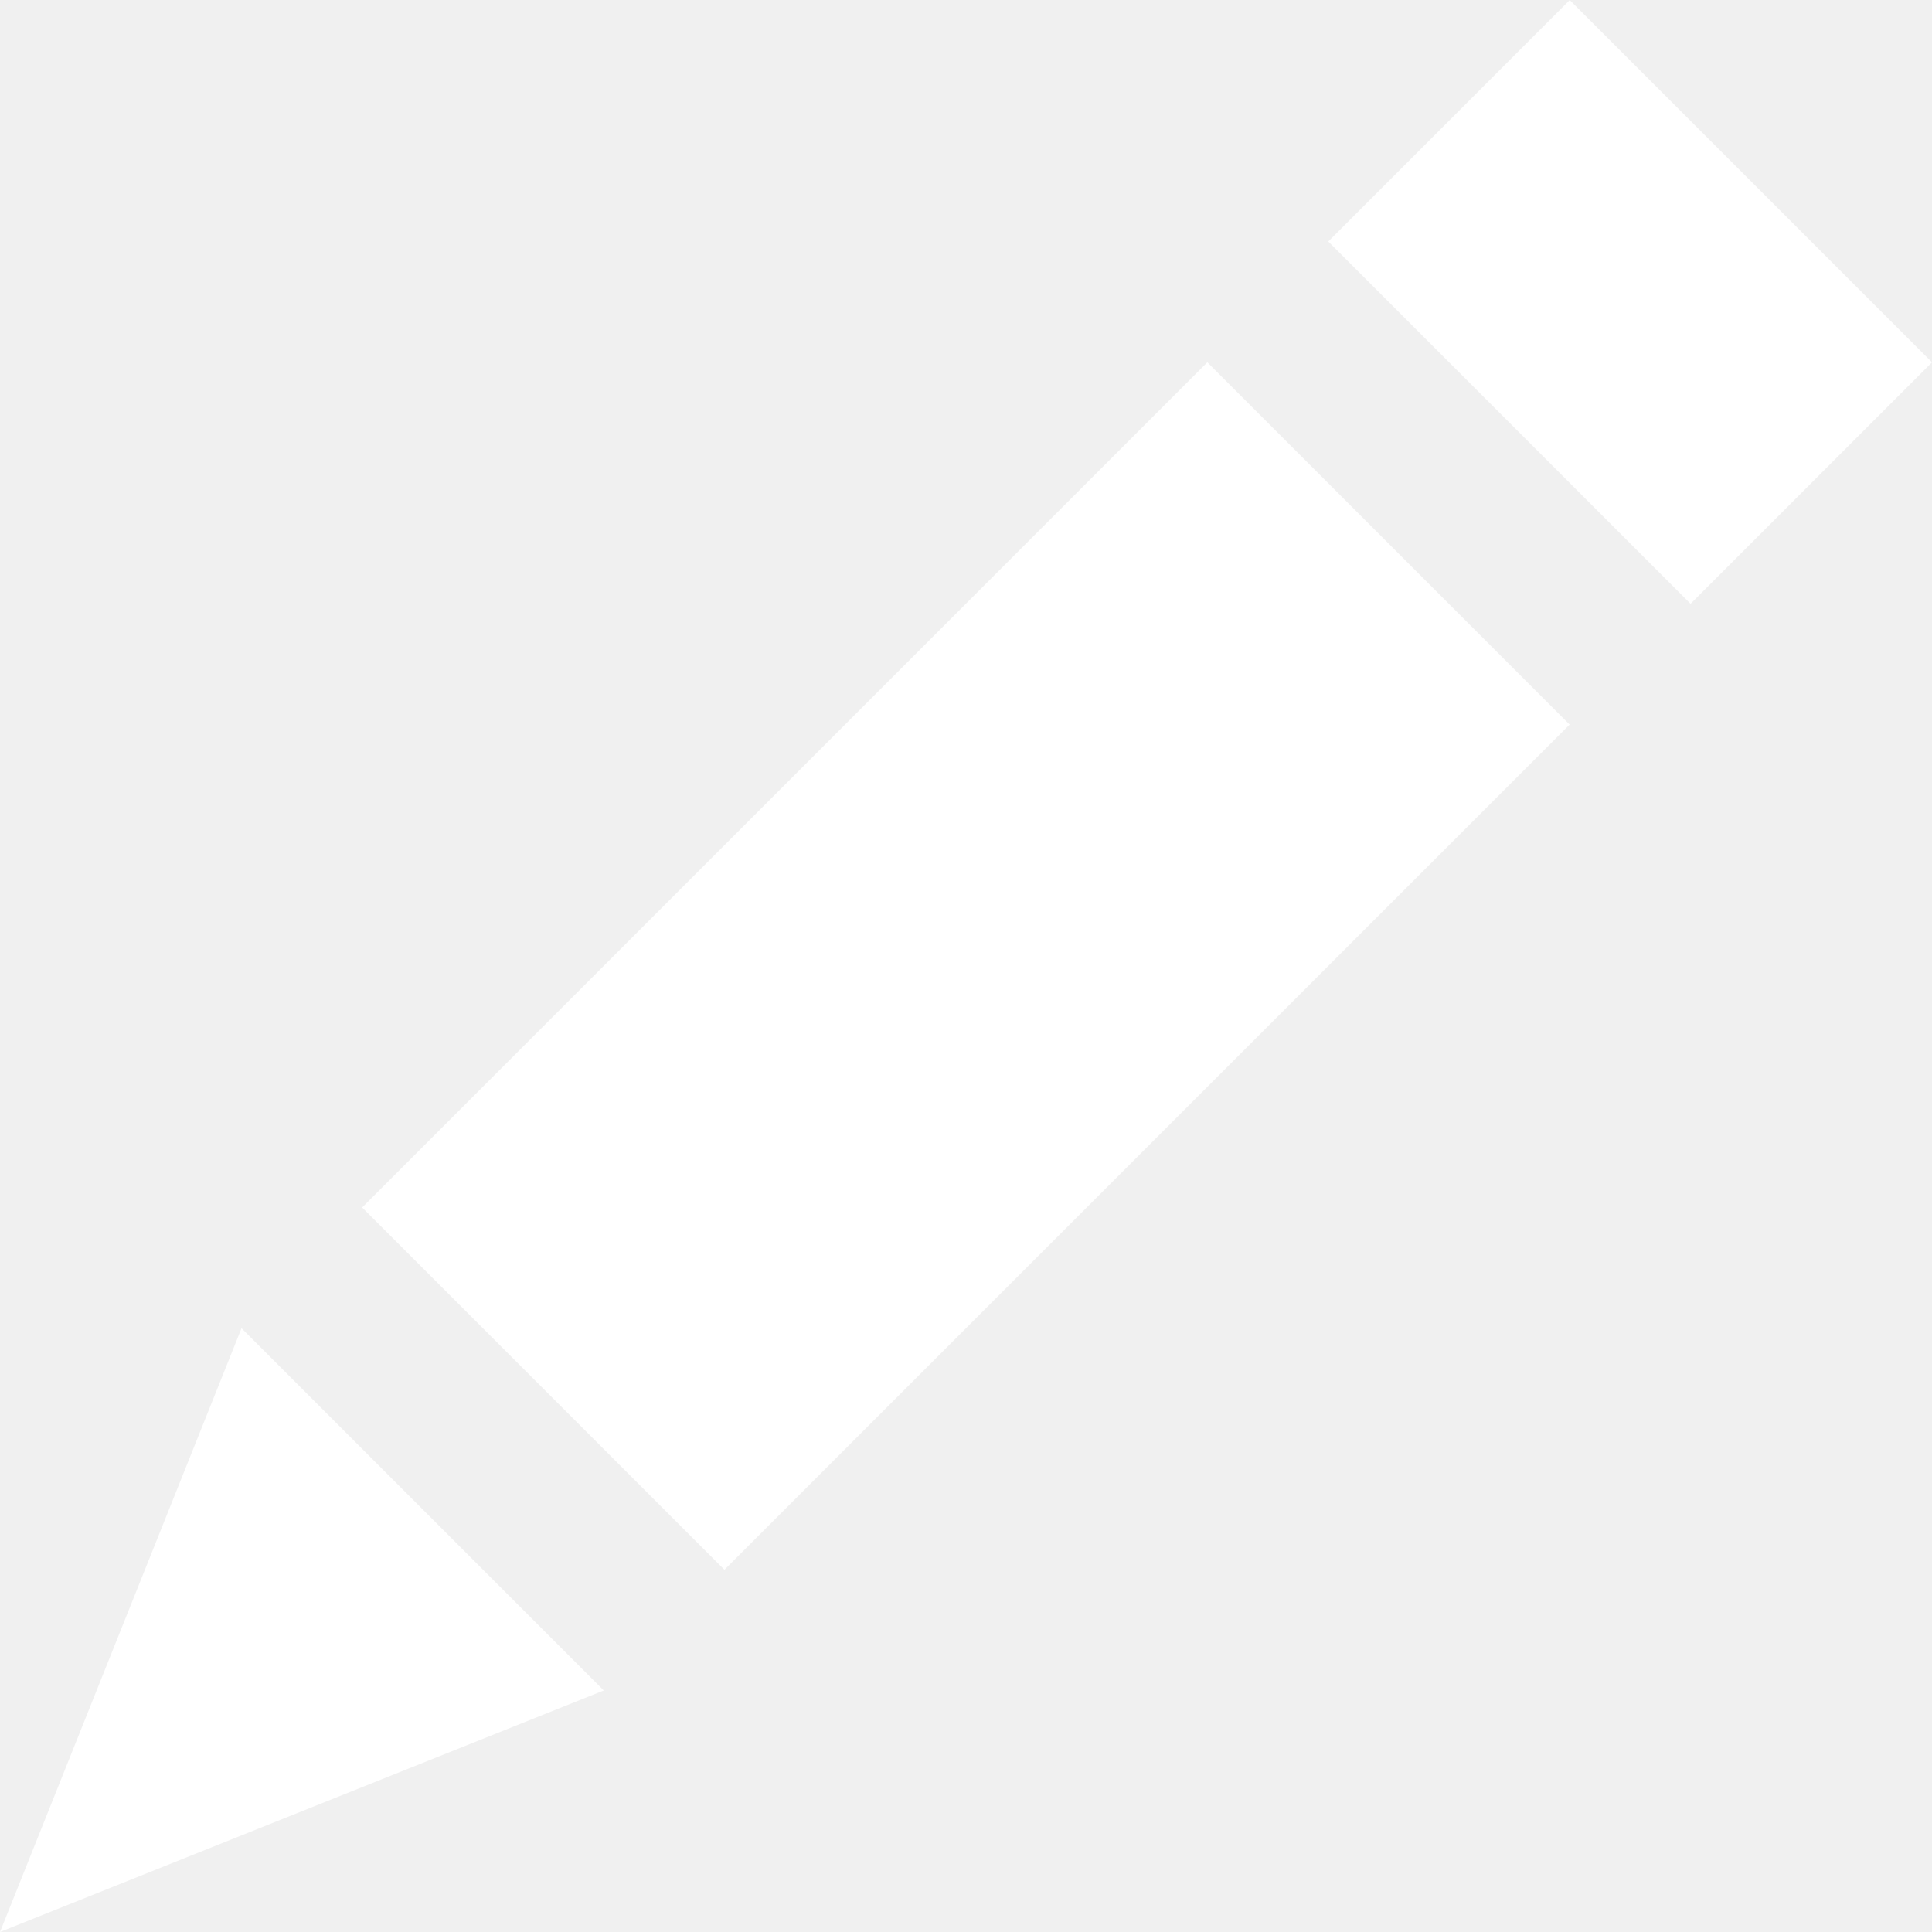
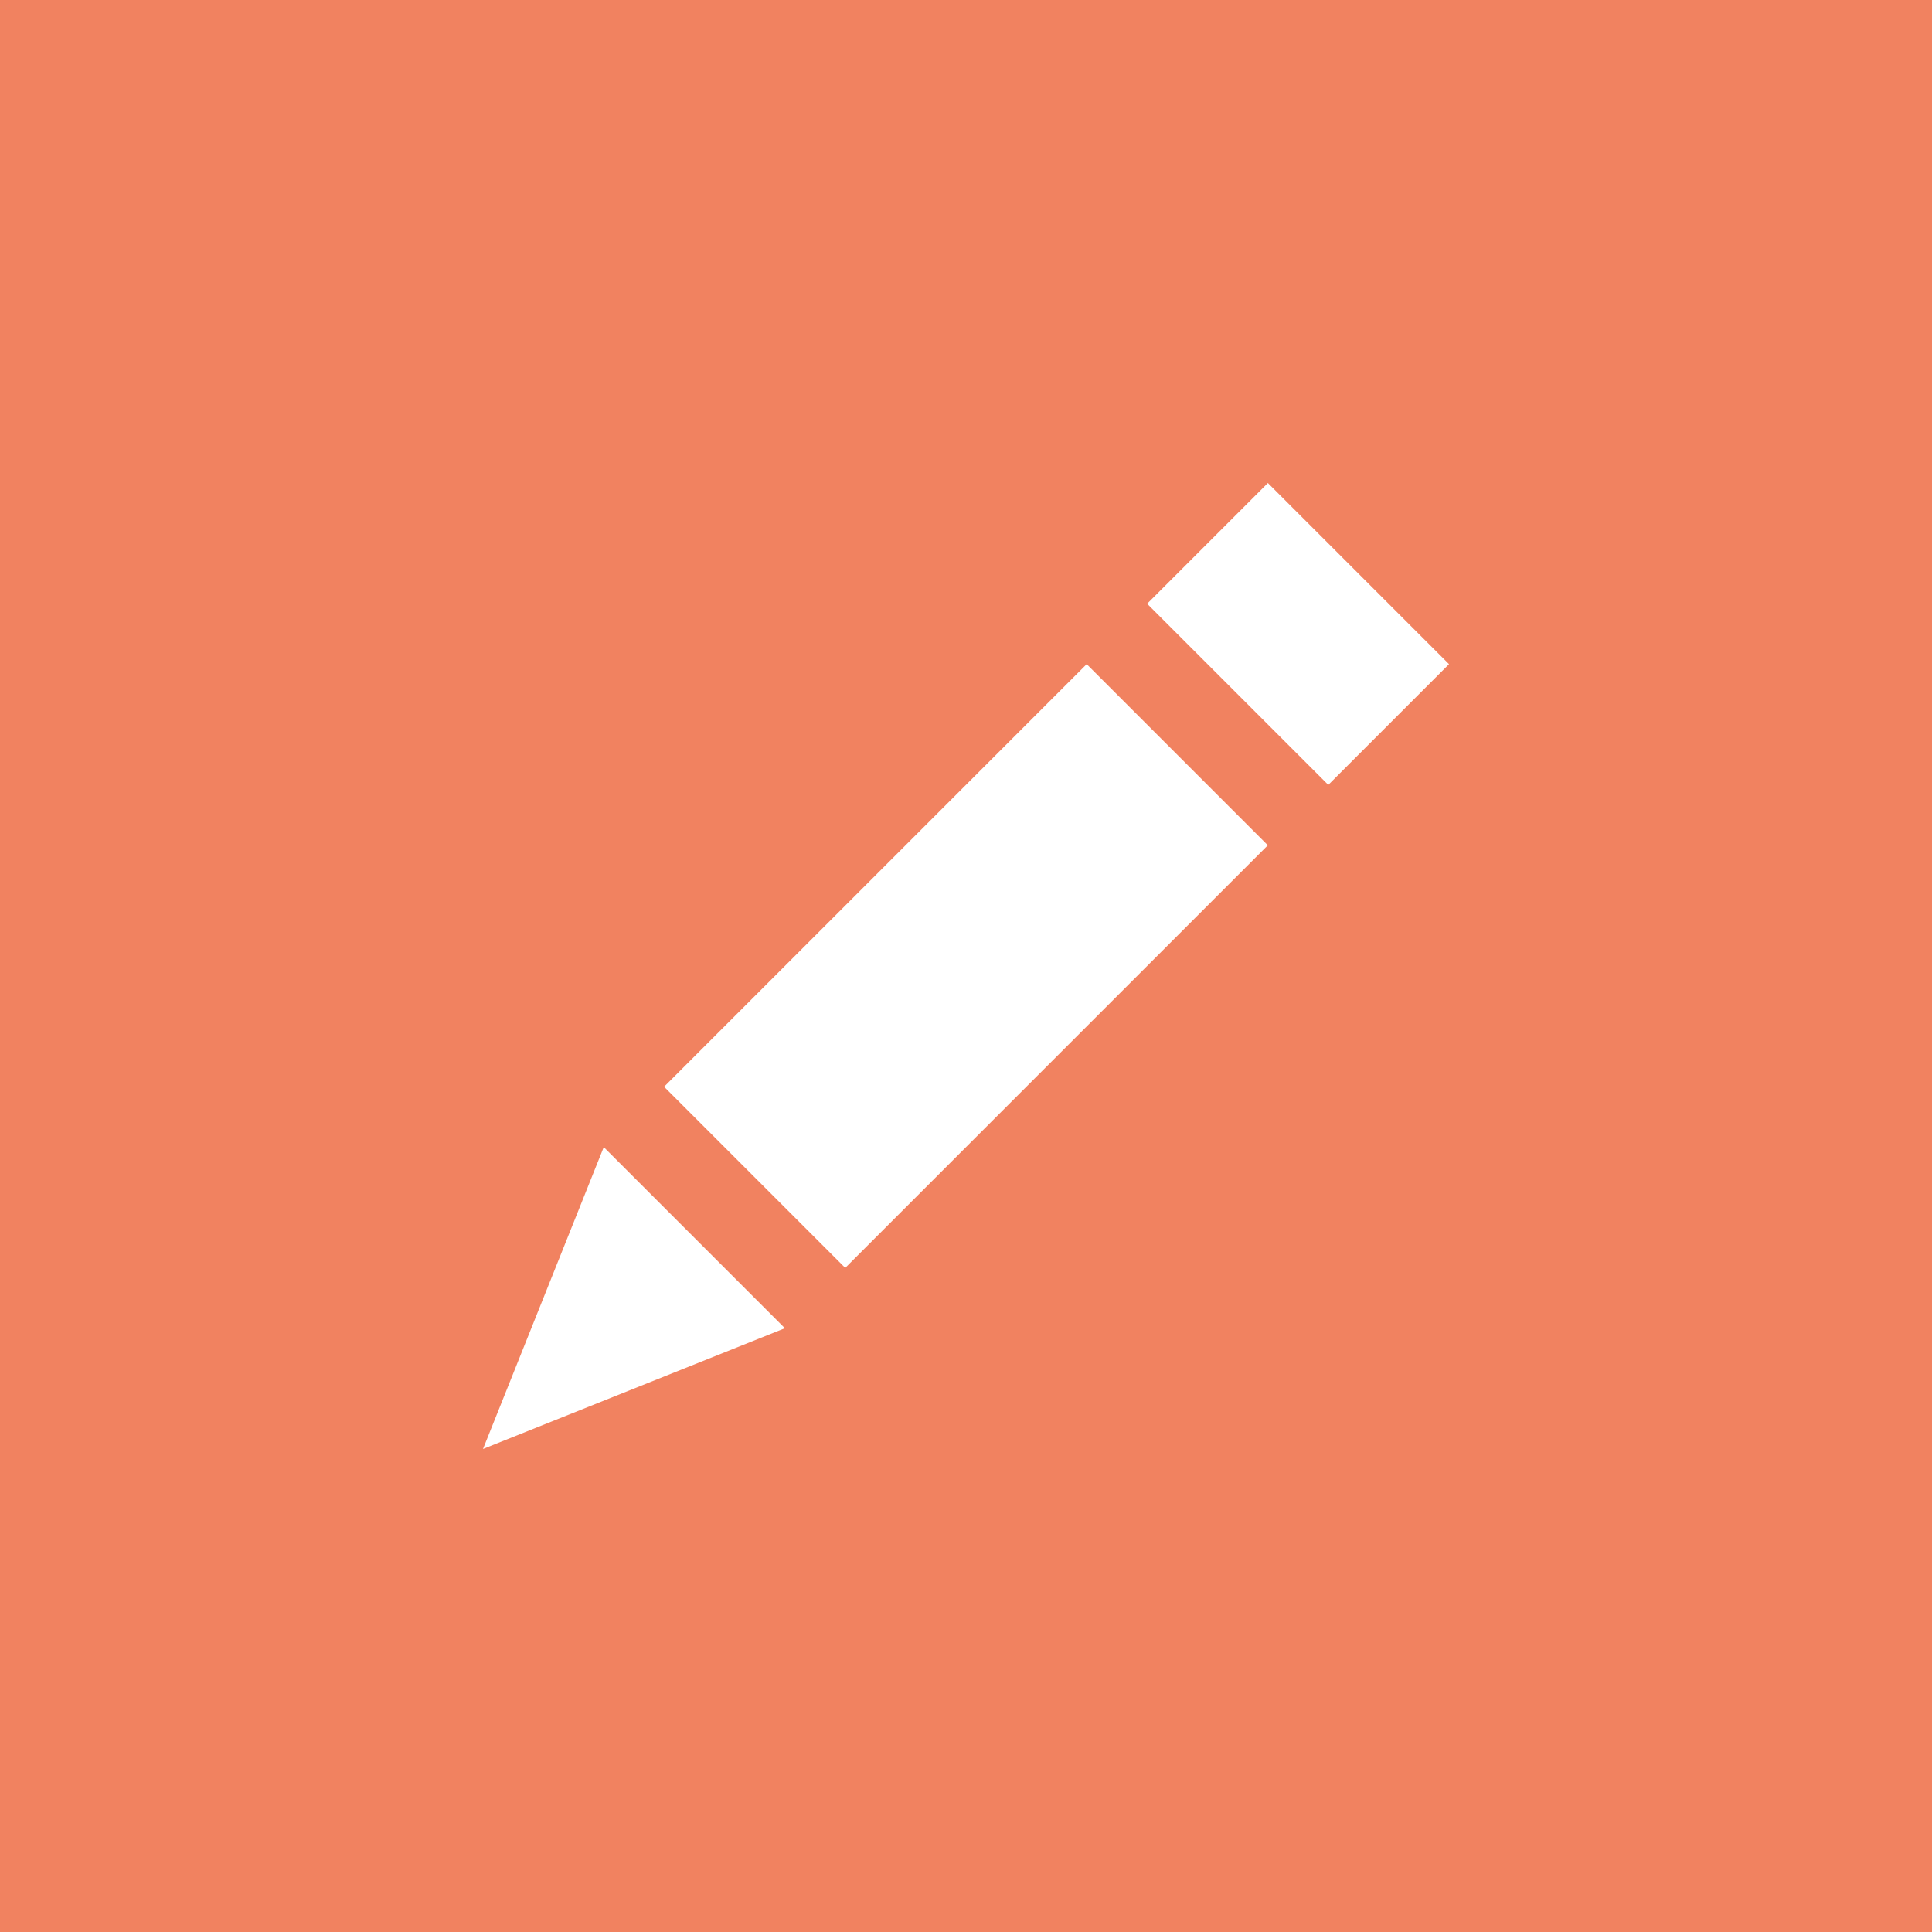
- <svg xmlns="http://www.w3.org/2000/svg" version="1.1" id="Layer_1" x="0px" y="0px" width="16px" height="16px" viewBox="0.5 16.5 16 16" enable-background="new 0.5 16.5 16 16" xml:space="preserve">
+ <svg xmlns="http://www.w3.org/2000/svg" version="1.1" id="Layer_1" x="0px" y="0px" width="32px" height="32px" viewBox="-7.5 8.5 32 32" enable-background="new -7.5 8.5 32 32" xml:space="preserve">
+   <rect x="-7.5" y="8.5" fill="#F18260" width="32" height="32" />
  <g>
    <polygon fill="#FFFFFF" points="0.5,32.5 5.5,30.5 2.5,27.5  " />
-     <rect x="6.379" y="19.55" transform="matrix(-0.7071 -0.7071 0.7071 -0.7071 -2.8137 47.8345)" fill="#FFFFFF" width="4.243" height="9.899" />
-     <rect x="12.586" y="16.879" transform="matrix(0.7071 -0.7071 0.7071 0.7071 -9.3345 15.4645)" fill="#FFFFFF" width="2.828" height="4.243" />
+     <rect x="6.378" y="19.551" transform="matrix(0.7071 0.7071 -0.7071 0.7071 19.8136 1.1661)" fill="#FFFFFF" width="4.243" height="9.899" />
+     <rect x="12.586" y="16.879" transform="matrix(-0.7071 0.7071 -0.7071 -0.7071 37.335 22.536)" fill="#FFFFFF" width="2.828" height="4.243" />
  </g>
</svg>
